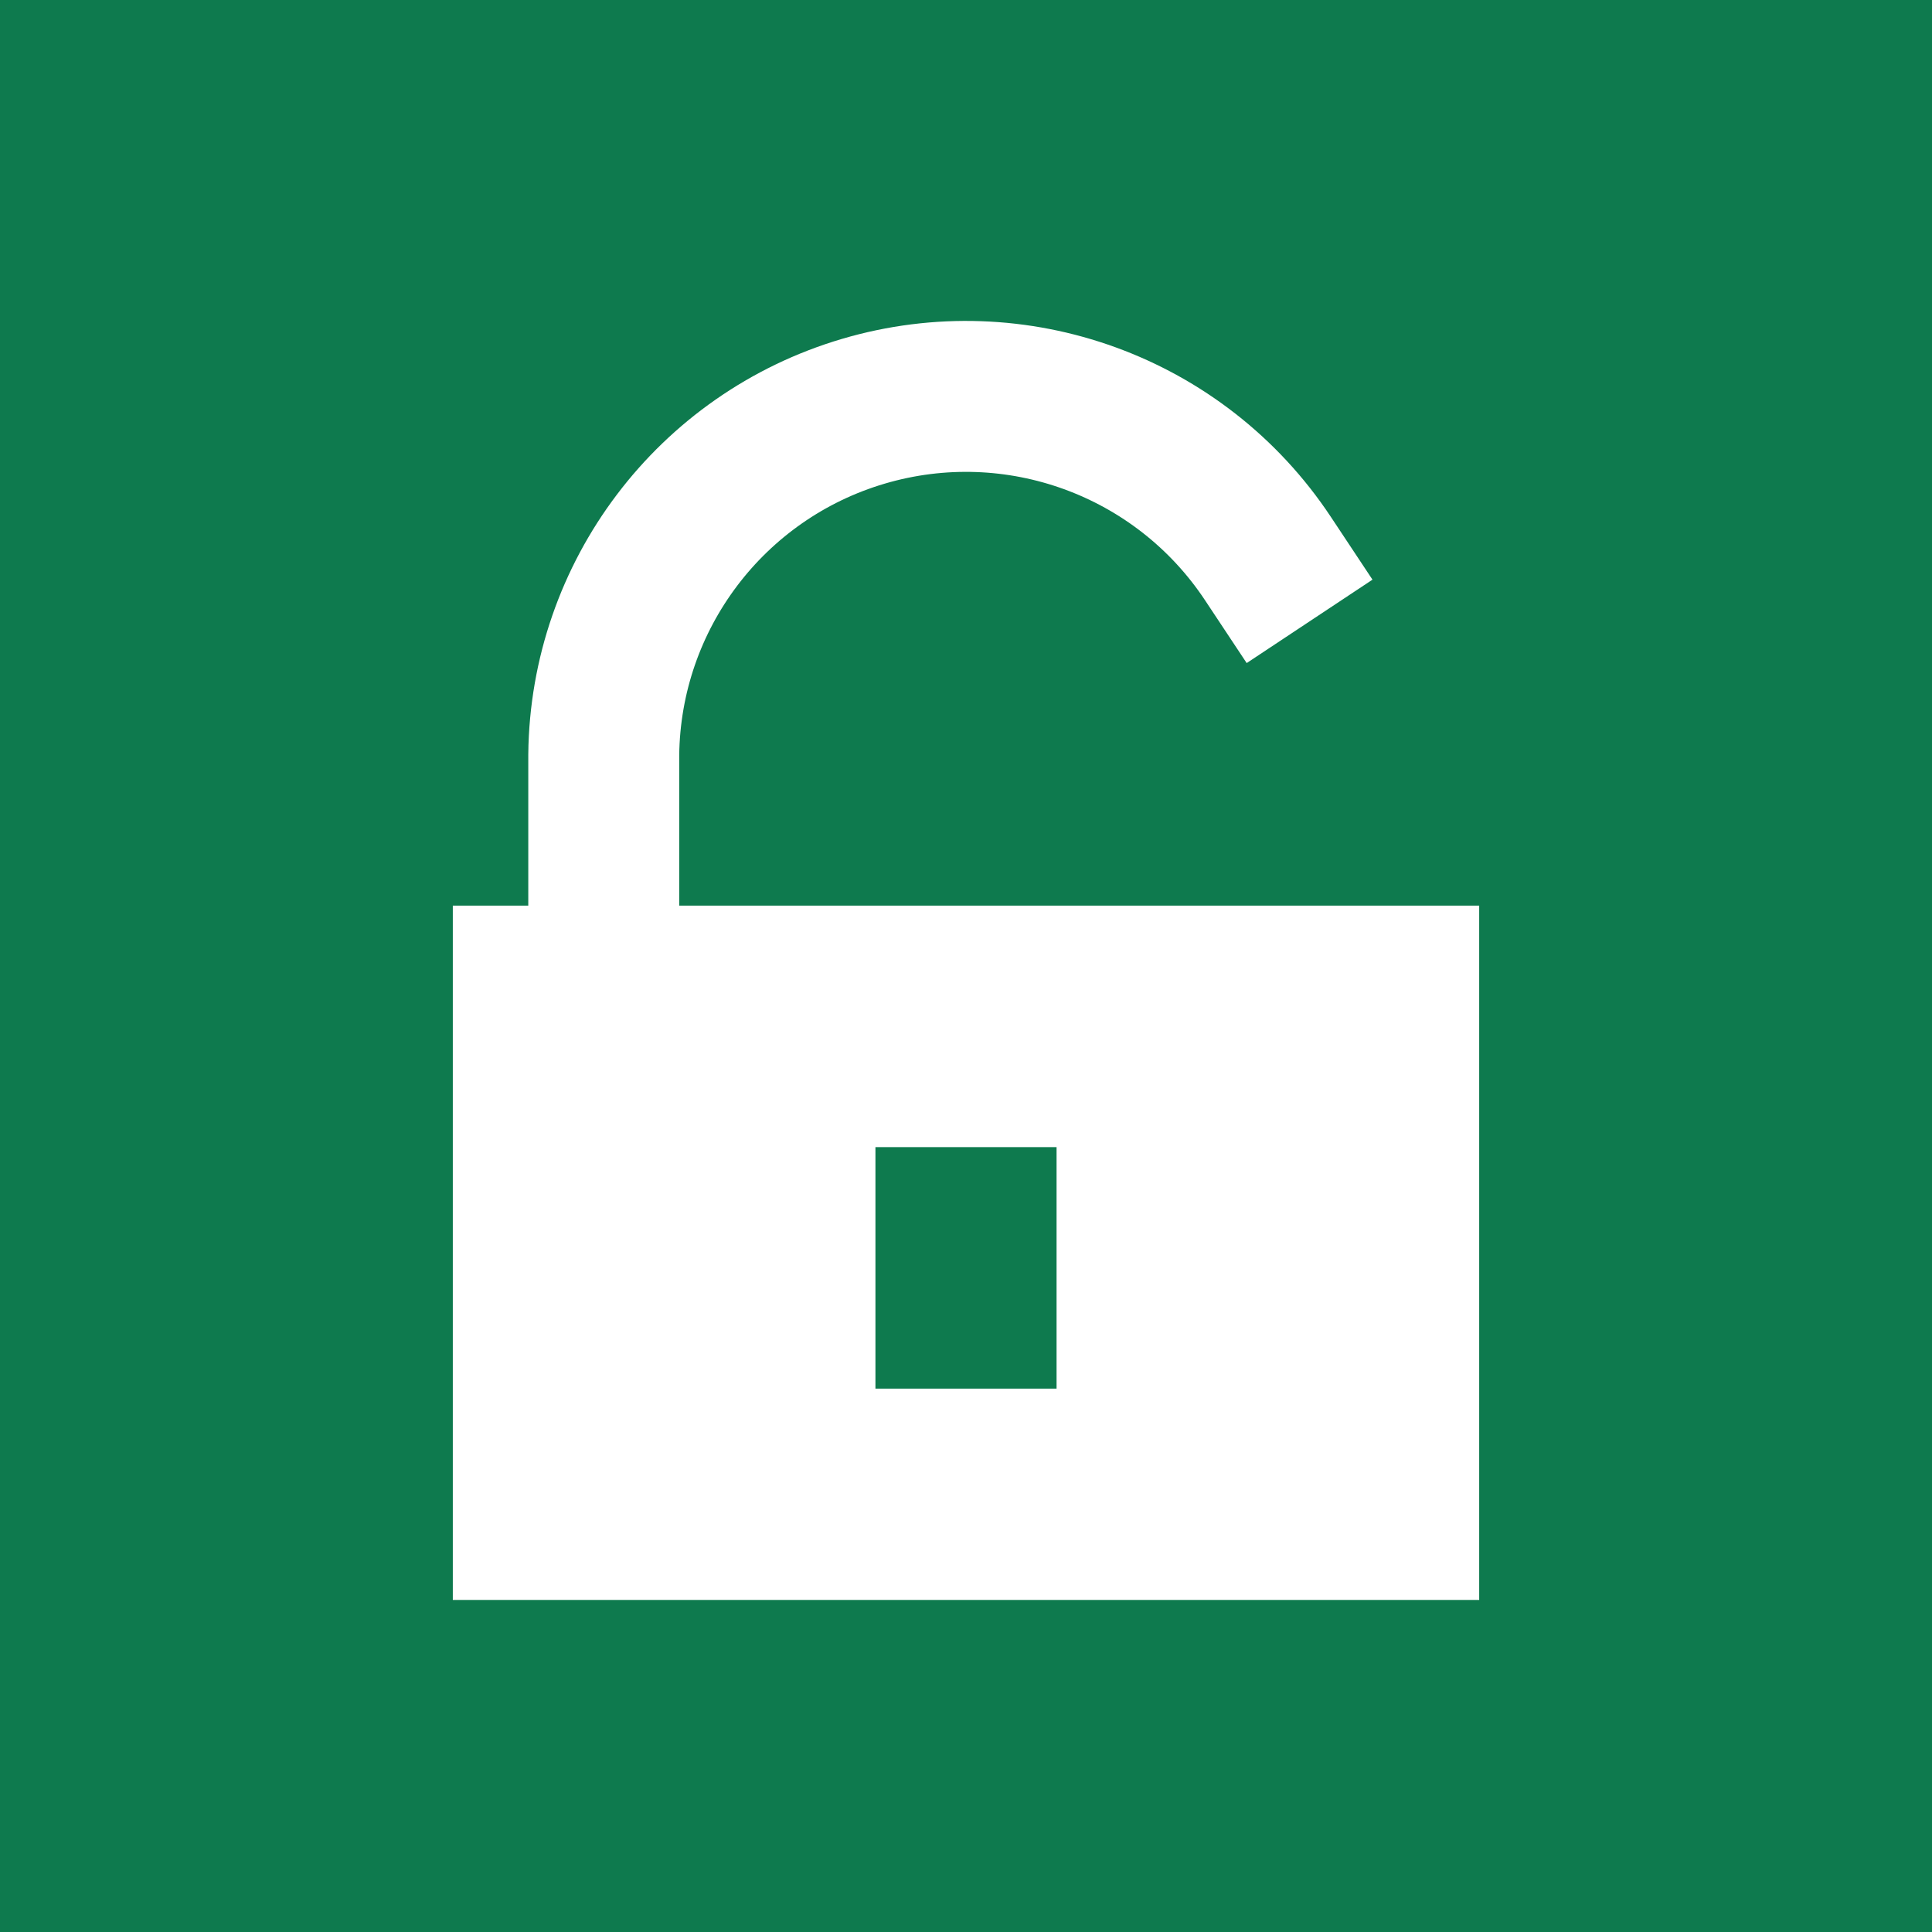
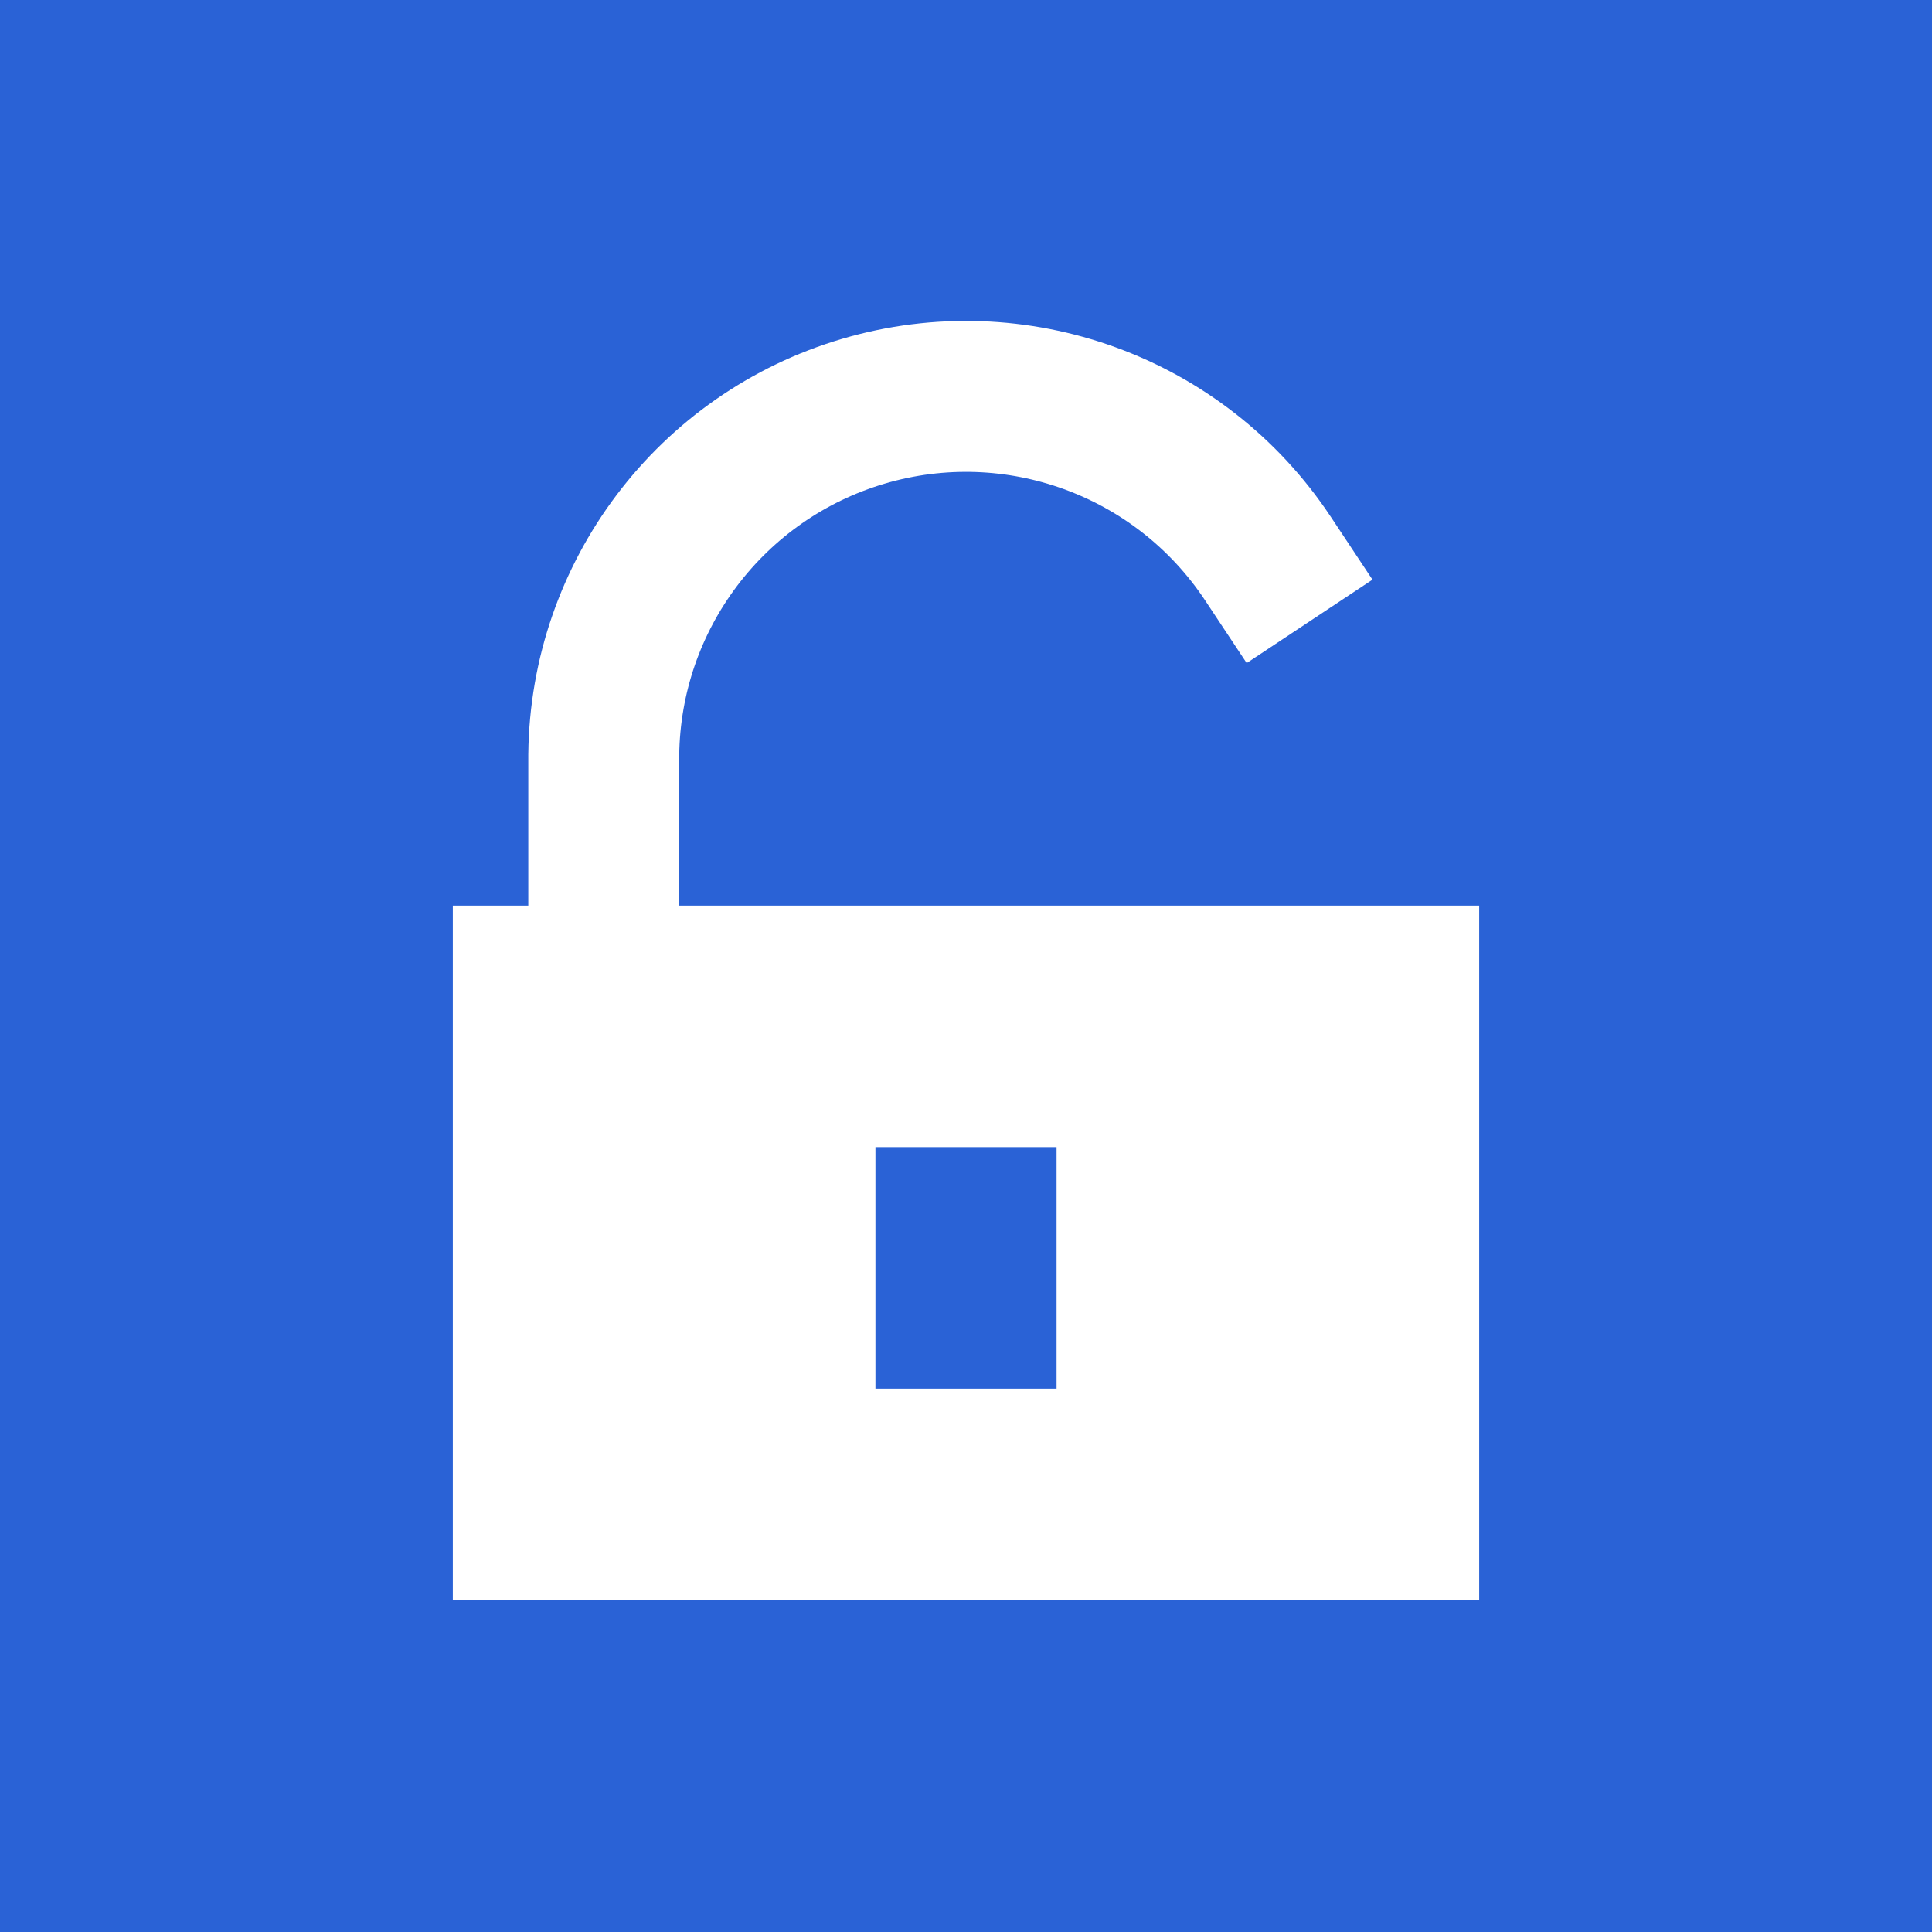
<svg xmlns="http://www.w3.org/2000/svg" viewBox="0 0 64 64">
-   <rect width="64" height="64" fill="#0E7A4E" />
+   <rect width="64" height="64" fill="#2A62D6" />
  <path d="M20 30v-5a12 12 0 0 1 22-6.5" fill="none" stroke="#fff" stroke-width="5" stroke-linecap="square" />
  <rect x="15" y="30" width="34" height="23" fill="#fff" />
-   <rect x="29" y="38" width="6" height="8" fill="#0E7A4E" />
+   <rect x="29" y="38" width="6" height="8" fill="#2A62D6" />
</svg>
